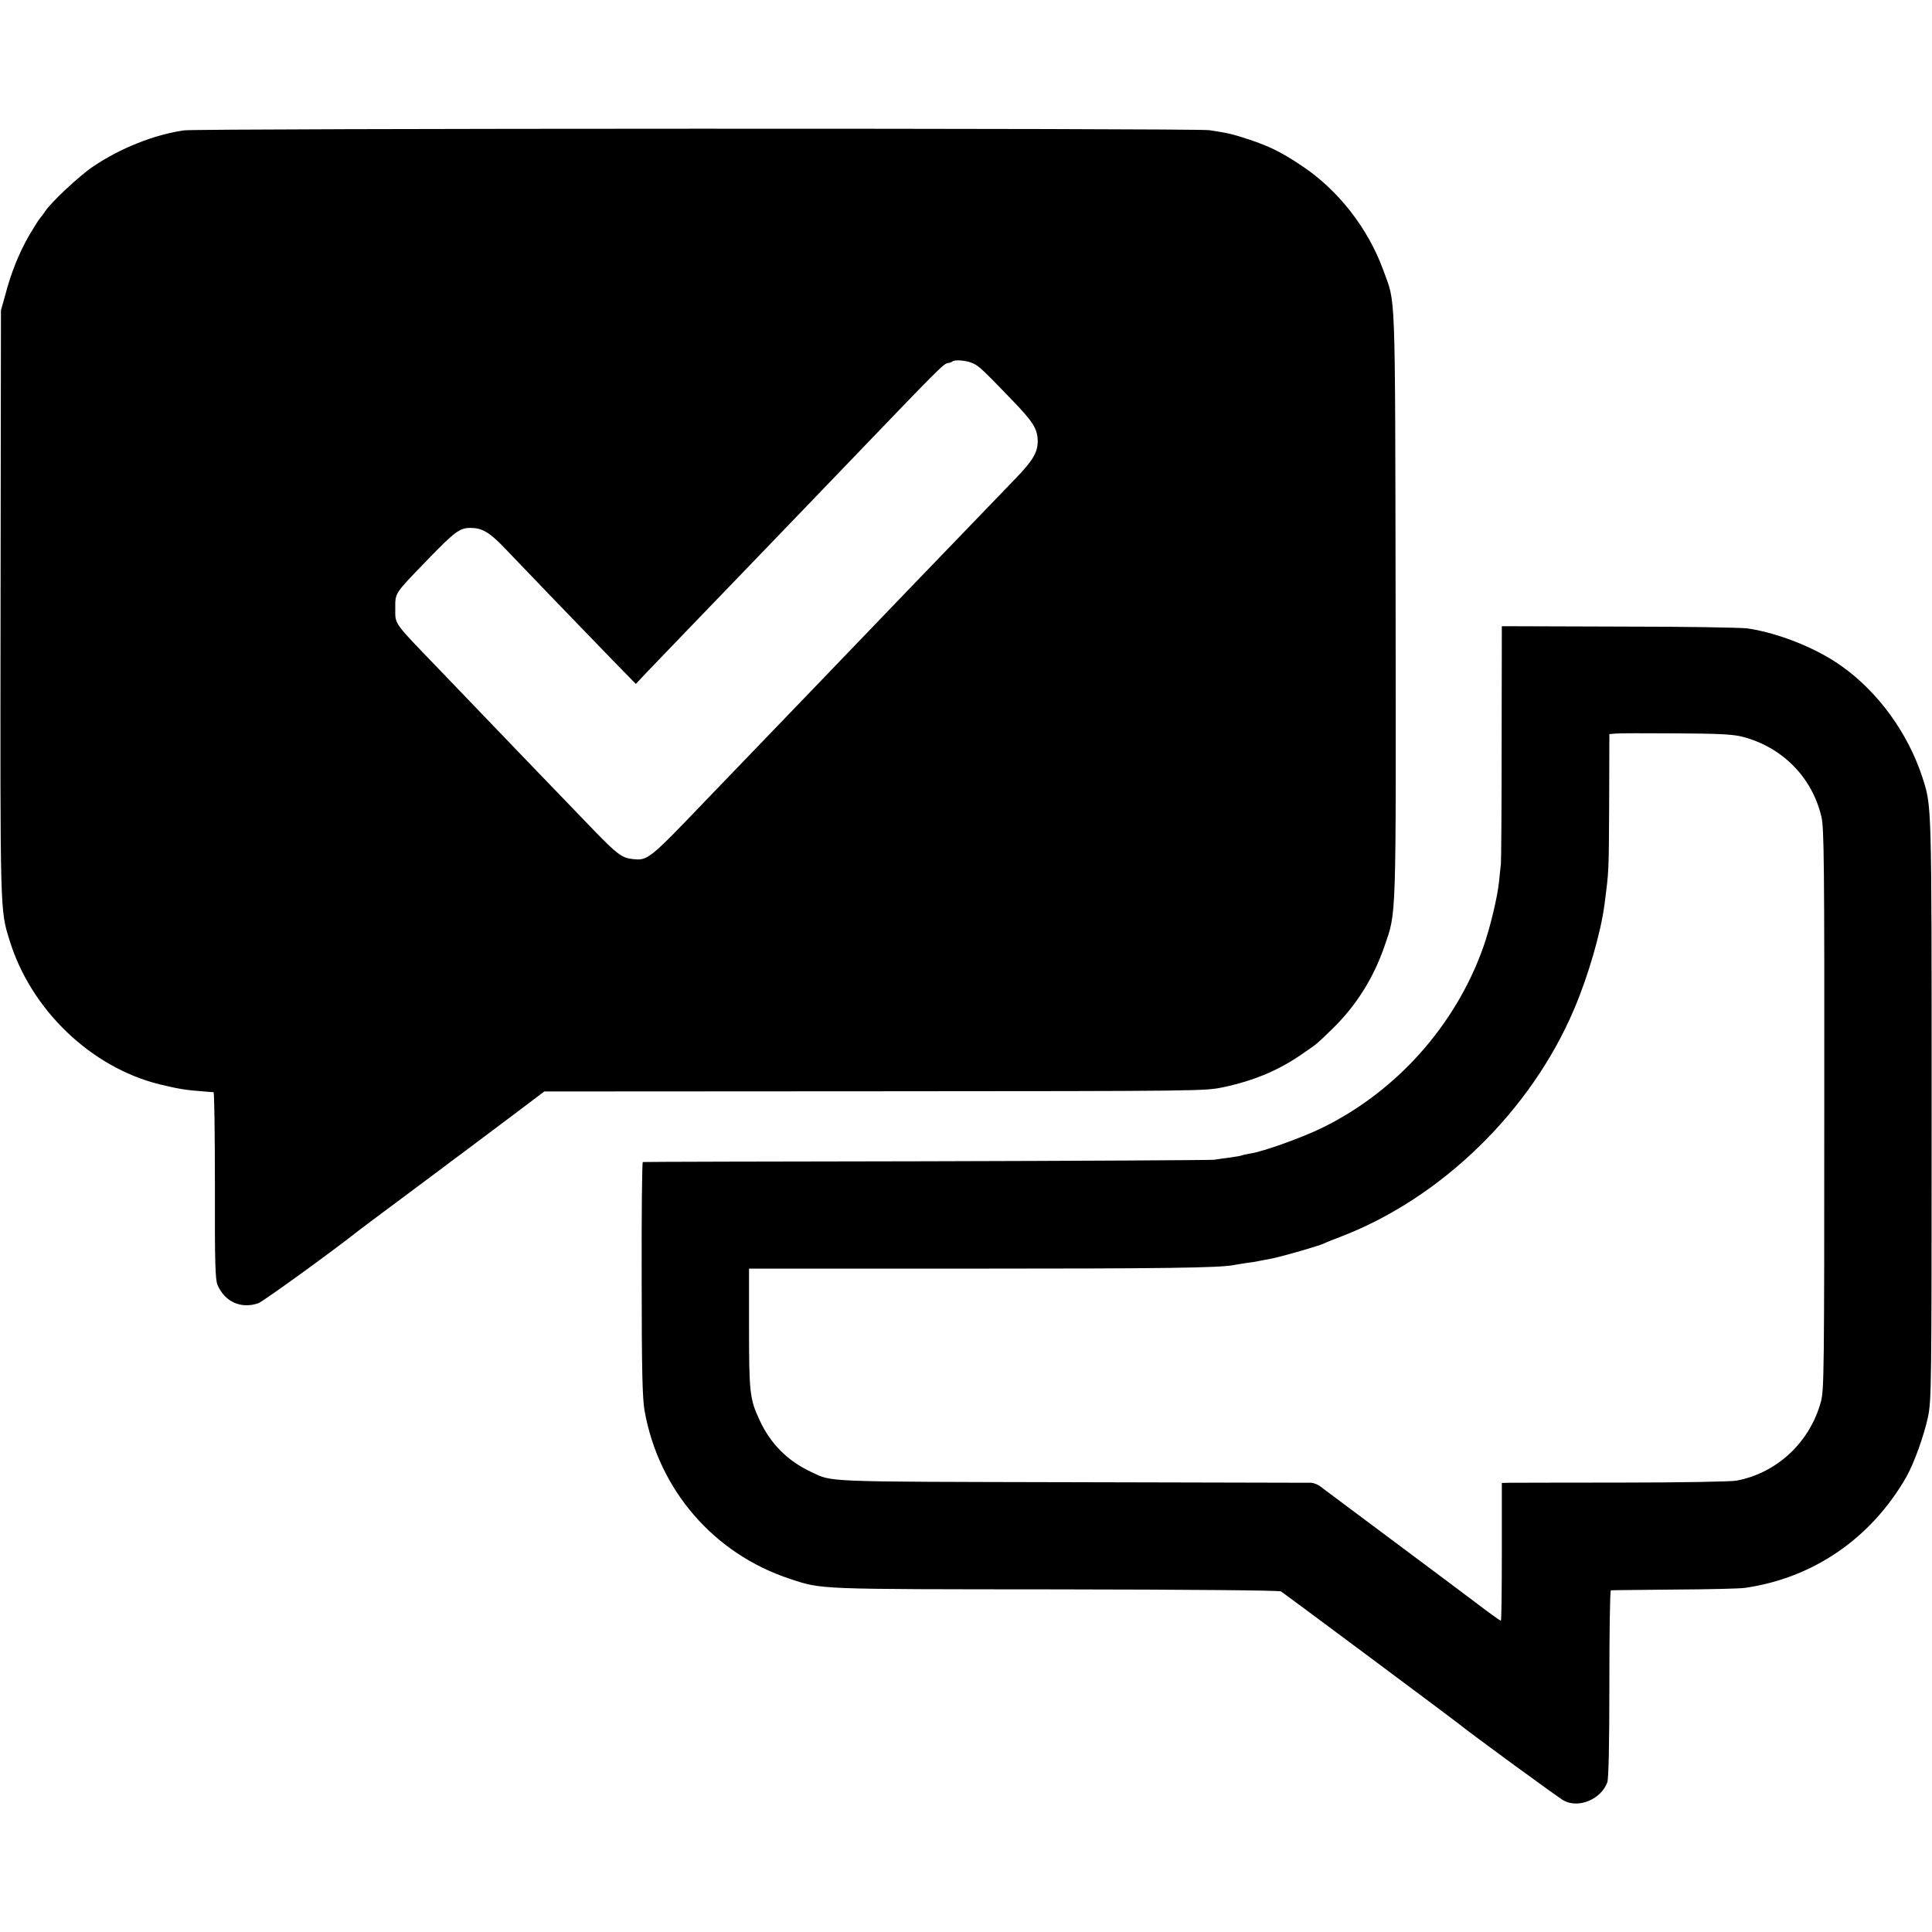
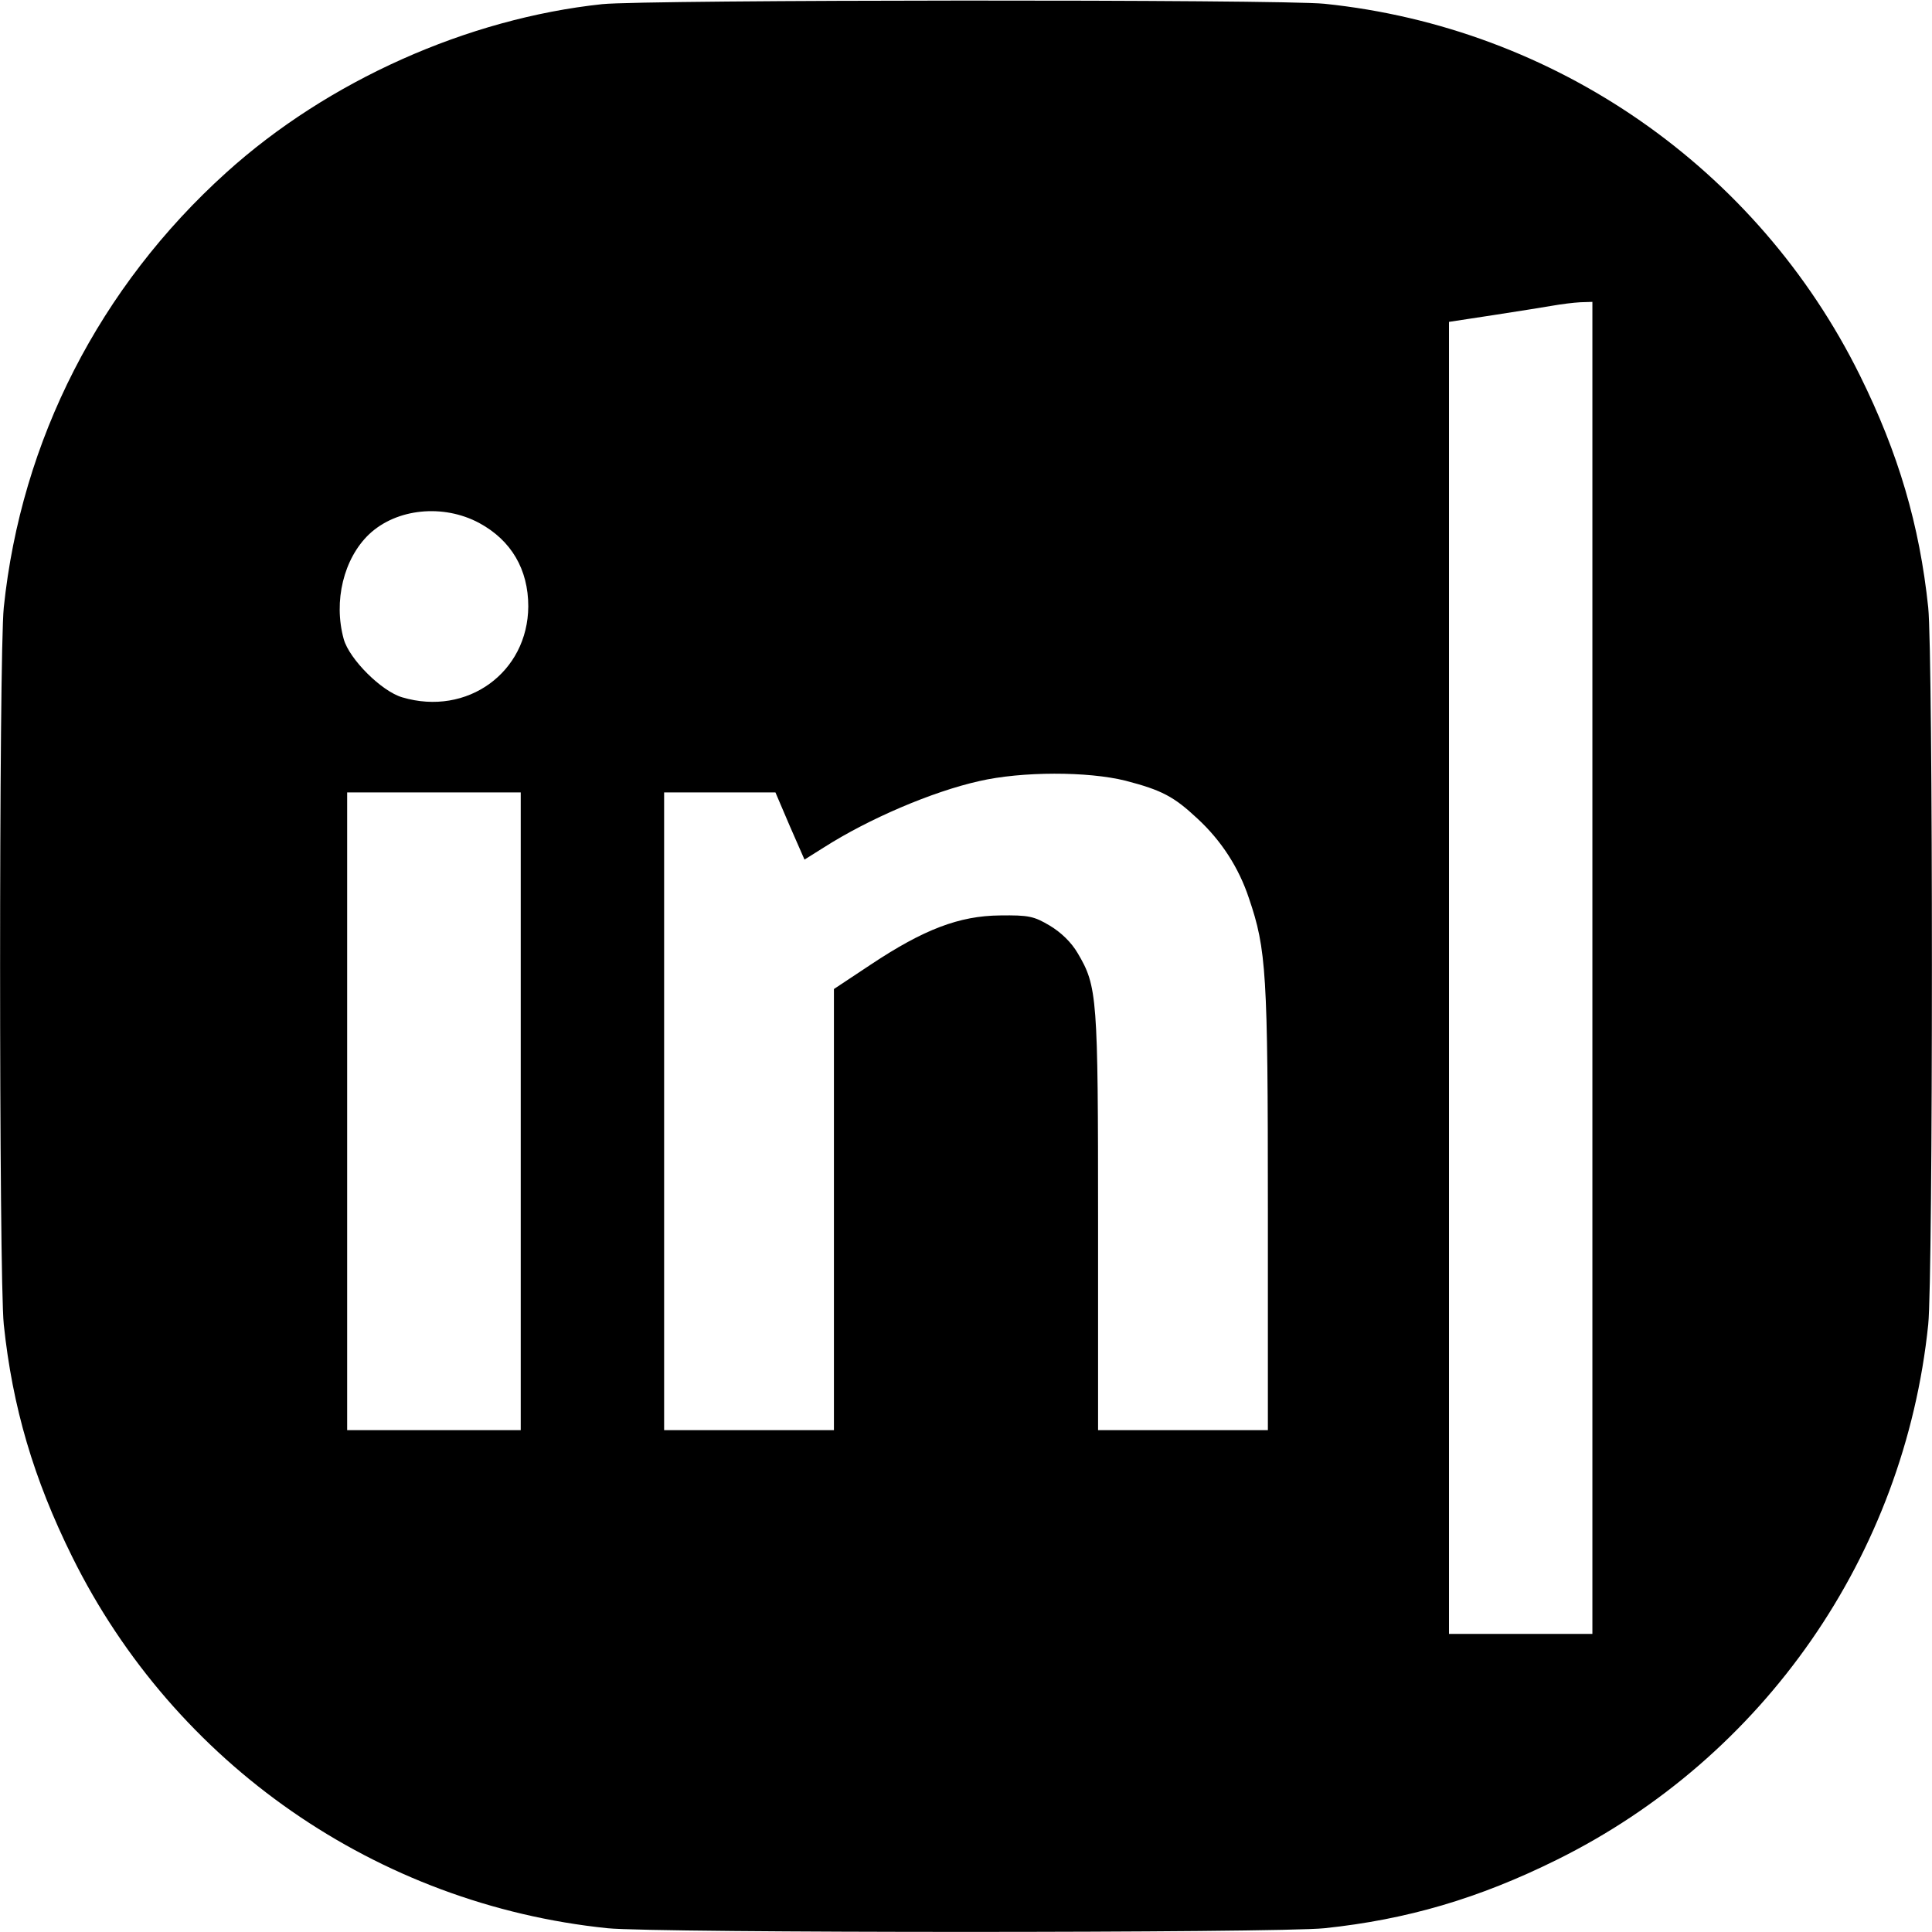
- <svg xmlns="http://www.w3.org/2000/svg" version="1.0" width="1024pt" height="1024pt" viewBox="0 0 1024 1024" preserveAspectRatio="xMidYMid meet">
-   <g transform="translate(0,1024) scale(0.1,-0.1)" fill="#000000" stroke="none">
-     <path d="M975 9549 c-159 -23 -339 -95 -482 -192 -74 -50 -222 -189 -253 -236 -8 -13 -20 -29 -26 -35 -6 -6 -32 -47 -58 -91 -53 -91 -97 -199 -128 -318 l-23 -82 -2 -1550 c-2 -1662 -3 -1625 48 -1790 113 -367 431 -672 794 -762 99 -24 139 -31 236 -38 24 -2 47 -4 51 -4 4 -1 7 -223 7 -494 -1 -413 2 -499 14 -528 39 -90 126 -128 217 -96 26 10 390 273 530 384 8 7 112 84 230 172 118 88 220 164 225 168 6 5 48 37 95 71 47 35 164 123 260 195 l175 132 1750 1 c1749 1 1750 1 1851 22 163 35 296 91 422 180 76 52 69 47 152 127 127 123 220 271 278 440 64 185 61 115 59 1820 -3 1710 1 1579 -66 1765 -81 222 -241 426 -434 553 -105 70 -167 101 -275 137 -88 29 -112 35 -212 50 -73 11 -5357 10 -5435 -1z m4178 -1233 c35 -15 52 -31 210 -195 114 -118 137 -155 137 -221 0 -58 -27 -103 -121 -200 -85 -88 -466 -484 -554 -575 -166 -173 -456 -475 -490 -510 -219 -227 -501 -520 -590 -613 -307 -321 -312 -324 -393 -315 -56 6 -82 26 -207 155 -224 232 -523 543 -585 608 -34 36 -142 148 -240 250 -237 246 -225 229 -225 315 0 84 -6 75 167 254 149 154 174 173 232 173 60 0 100 -23 176 -102 36 -37 153 -159 260 -271 107 -111 250 -259 317 -328 l123 -126 66 70 c37 39 126 131 198 206 127 131 483 502 596 619 30 31 143 149 250 260 507 528 521 543 546 546 9 1 18 5 22 8 10 11 72 6 105 -8z" />
-     <path d="M7959 6308 c0 -337 -2 -629 -4 -648 -2 -19 -7 -62 -10 -95 -9 -83 -47 -243 -84 -347 -147 -413 -460 -764 -856 -957 -105 -51 -310 -125 -379 -135 -21 -4 -41 -8 -45 -10 -3 -2 -31 -7 -61 -11 -30 -4 -68 -9 -85 -12 -16 -2 -703 -6 -1525 -8 -822 -1 -1498 -3 -1503 -4 -4 -1 -7 -279 -6 -618 0 -483 4 -635 15 -698 74 -421 367 -761 773 -894 170 -56 138 -54 1411 -55 709 -1 1181 -5 1190 -11 16 -10 925 -687 950 -708 59 -48 525 -389 549 -401 80 -42 197 8 230 97 7 19 11 198 11 523 0 272 3 495 8 495 4 1 156 2 337 4 182 1 350 5 374 9 362 52 669 263 855 588 42 75 93 217 115 319 18 91 19 149 19 1629 0 1644 1 1604 -49 1760 -76 234 -235 453 -429 590 -132 94 -328 173 -495 199 -33 5 -340 10 -682 10 l-623 2 -1 -613z m1273 28 c213 -54 373 -215 422 -426 14 -57 16 -252 15 -1550 0 -1389 -1 -1489 -18 -1550 -59 -216 -235 -379 -449 -418 -29 -5 -303 -10 -610 -10 -306 0 -574 -1 -594 -1 l-38 -1 0 -365 c0 -201 -2 -365 -5 -365 -5 0 -79 54 -135 97 -8 6 -190 143 -405 303 -214 160 -401 299 -415 310 -13 11 -36 20 -50 21 -14 0 -585 1 -1270 3 -1332 3 -1265 0 -1380 54 -126 59 -217 150 -275 277 -51 109 -55 147 -55 489 l0 312 1173 0 c1022 0 1322 4 1397 19 10 2 40 7 67 11 26 3 57 8 68 11 11 2 42 8 68 13 59 12 253 68 276 80 9 5 47 20 84 34 535 204 1011 667 1240 1207 74 173 142 407 161 554 24 186 23 162 25 562 l1 342 33 3 c17 2 161 2 319 1 224 -1 301 -5 350 -17z" />
+ <svg xmlns="http://www.w3.org/2000/svg" version="1.0" width="512pt" height="512pt" viewBox="0 0 512 512" preserveAspectRatio="xMidYMid meet">
+   <g transform="translate(0,512) scale(0.1,-0.1)" fill="#000000" stroke="none">
+     <path d="M1596 5109 c-357 -38 -727 -203 -996 -446 -336 -303 -544 -710 -590 -1153 -13 -125 -13 -1775 0 -1900 23 -219 79 -409 181 -615 272 -550 808 -922 1419 -985 125 -13 1775 -13 1900 0 219 23 409 79 615 181 550 272 922 808 985 1419 13 125 13 1775 0 1900 -23 219 -79 409 -181 615 -272 550 -808 922 -1419 985 -115 12 -1800 11 -1914 -1z m2624 -2554 l0 -1765 -190 0 -190 0 0 1739 0 1738 118 18 c64 10 135 21 157 25 22 4 55 8 73 9 l32 1 0 -1765z m-2950 1179 c85 -46 130 -123 130 -221 -1 -175 -162 -292 -334 -241 -55 16 -140 101 -155 154 -28 101 0 214 67 278 73 69 197 81 292 30z m1713 -683 c96 -25 128 -42 190 -100 63 -58 110 -130 137 -212 46 -135 50 -197 50 -821 l0 -588 -225 0 -225 0 0 553 c0 597 -2 623 -54 711 -17 29 -44 55 -74 73 -42 25 -56 28 -132 27 -108 -1 -202 -37 -342 -130 l-98 -65 0 -585 0 -584 -225 0 -225 0 0 845 0 845 148 0 147 0 38 -89 39 -89 51 32 c119 76 287 148 412 176 113 26 288 26 388 1z m-1603 -876 l0 -845 -230 0 -230 0 0 845 0 845 230 0 230 0 0 -845z" />
  </g>
</svg>
